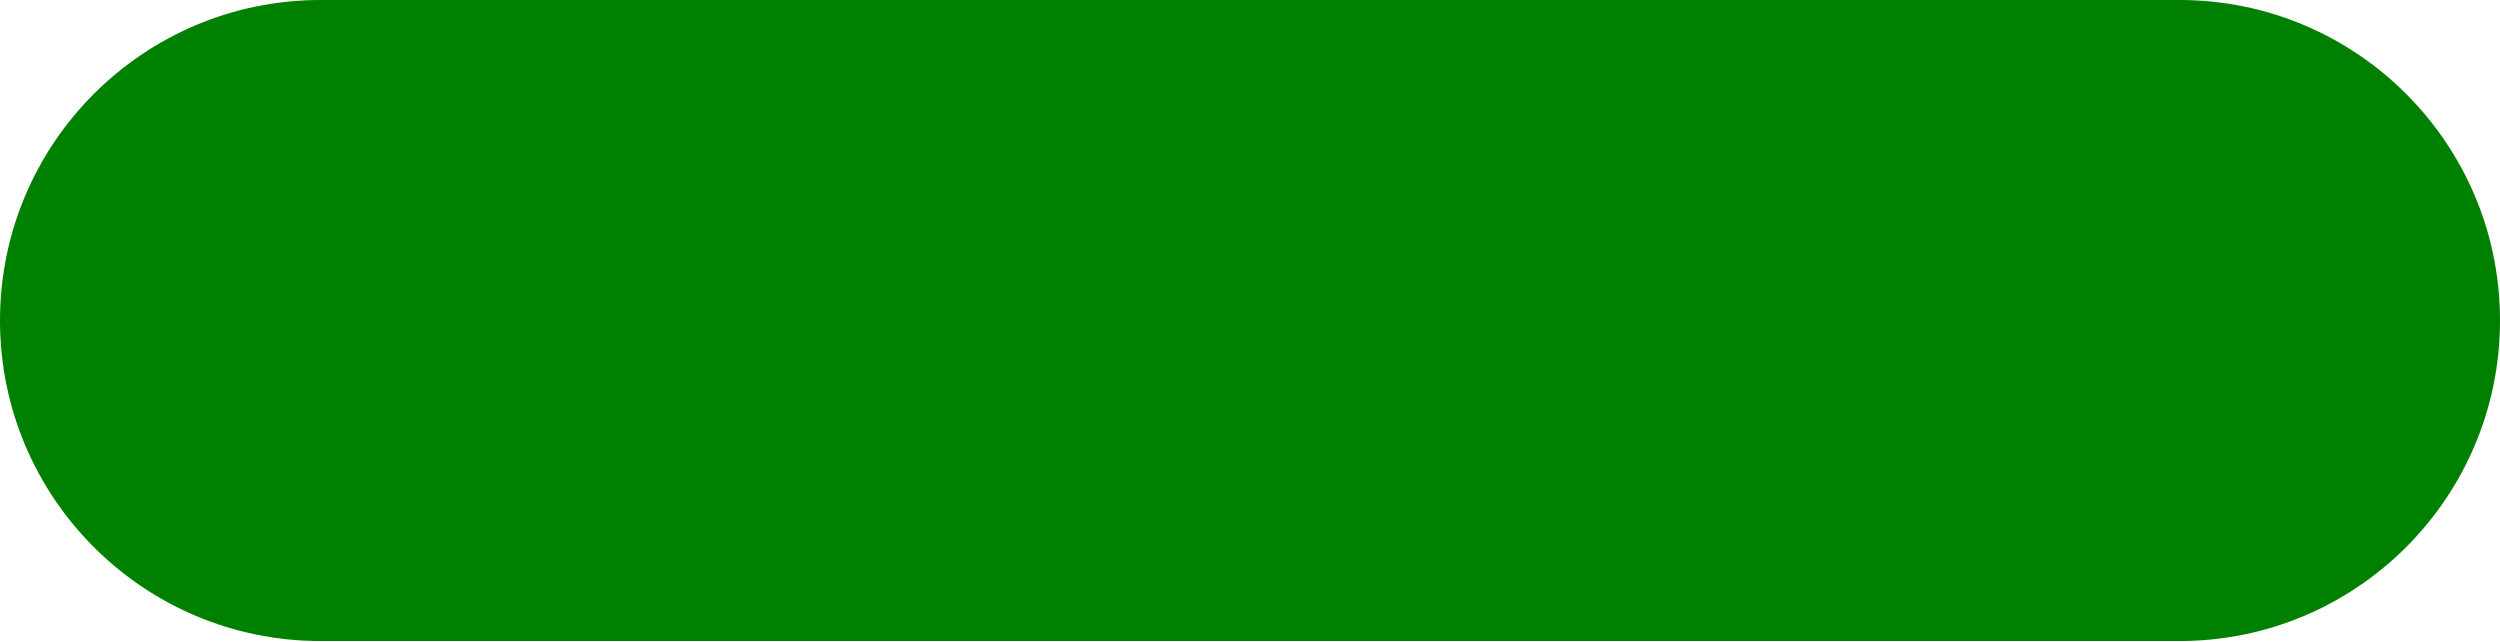
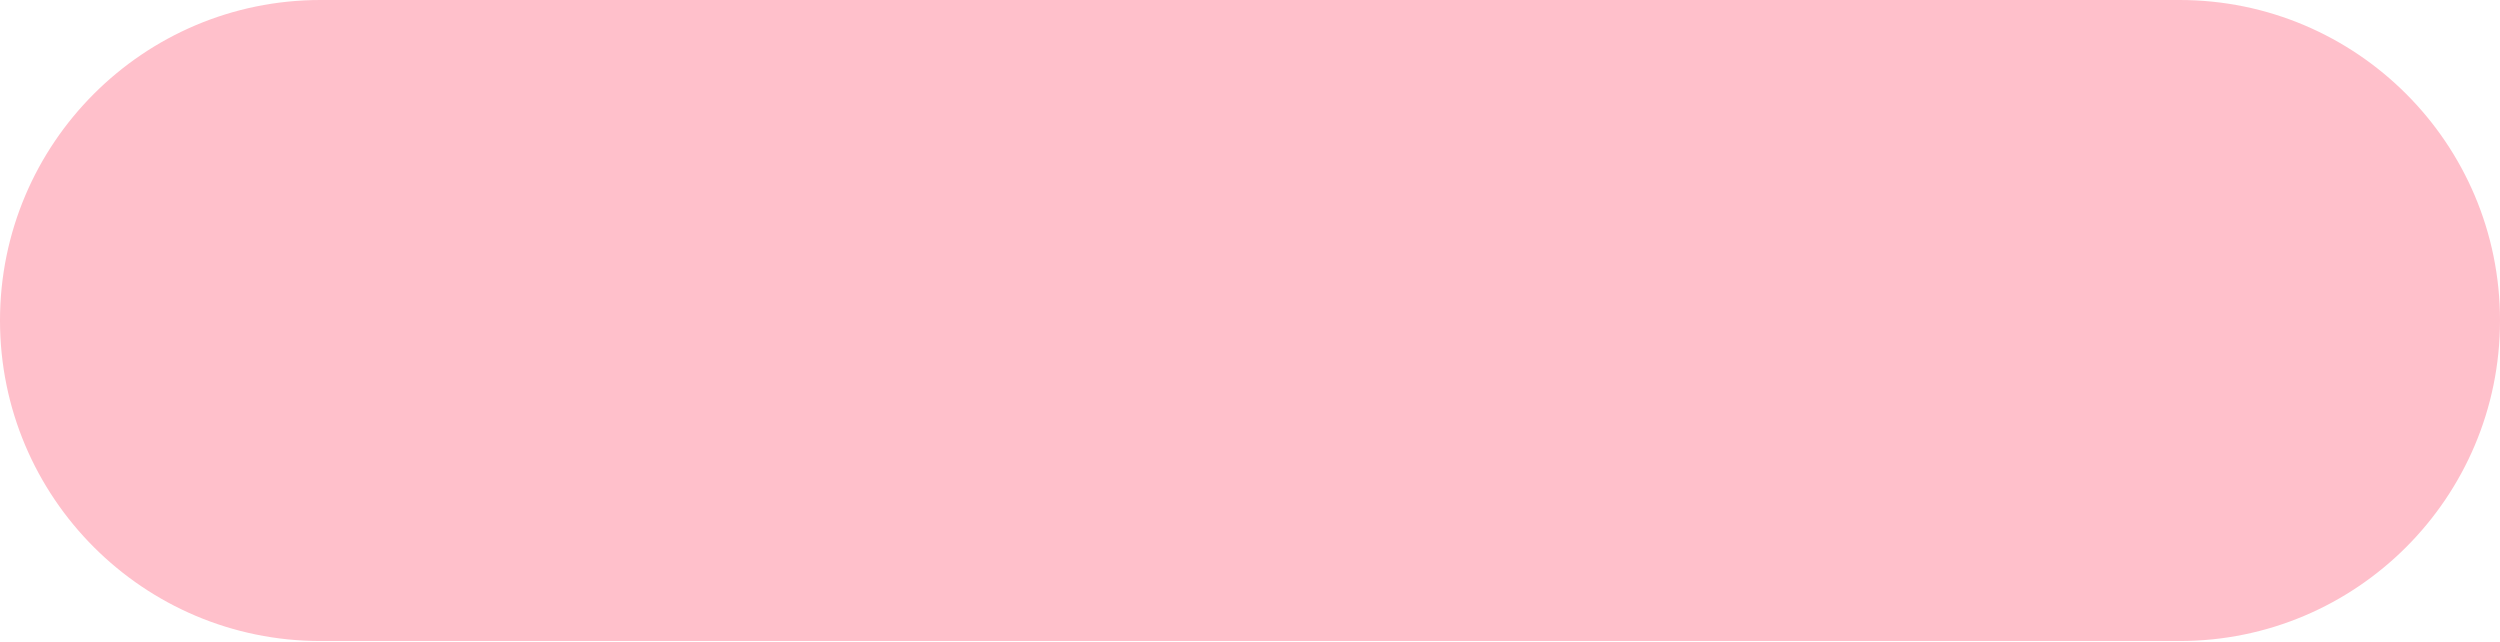
<svg xmlns="http://www.w3.org/2000/svg" width="39" height="10" viewBox="0 0 39 10">
  <g id="Group_279" data-name="Group 279" transform="translate(-629 -10907)">
-     <rect id="Rectangle_632" data-name="Rectangle 632" width="39" height="10" rx="5" transform="translate(668 10917) rotate(180)" fill="green" />
+     <rect id="Rectangle_632" data-name="Rectangle 632" width="39" height="10" rx="5" transform="translate(668 10917) rotate(180)" fill="pink" />
  </g>
</svg>
